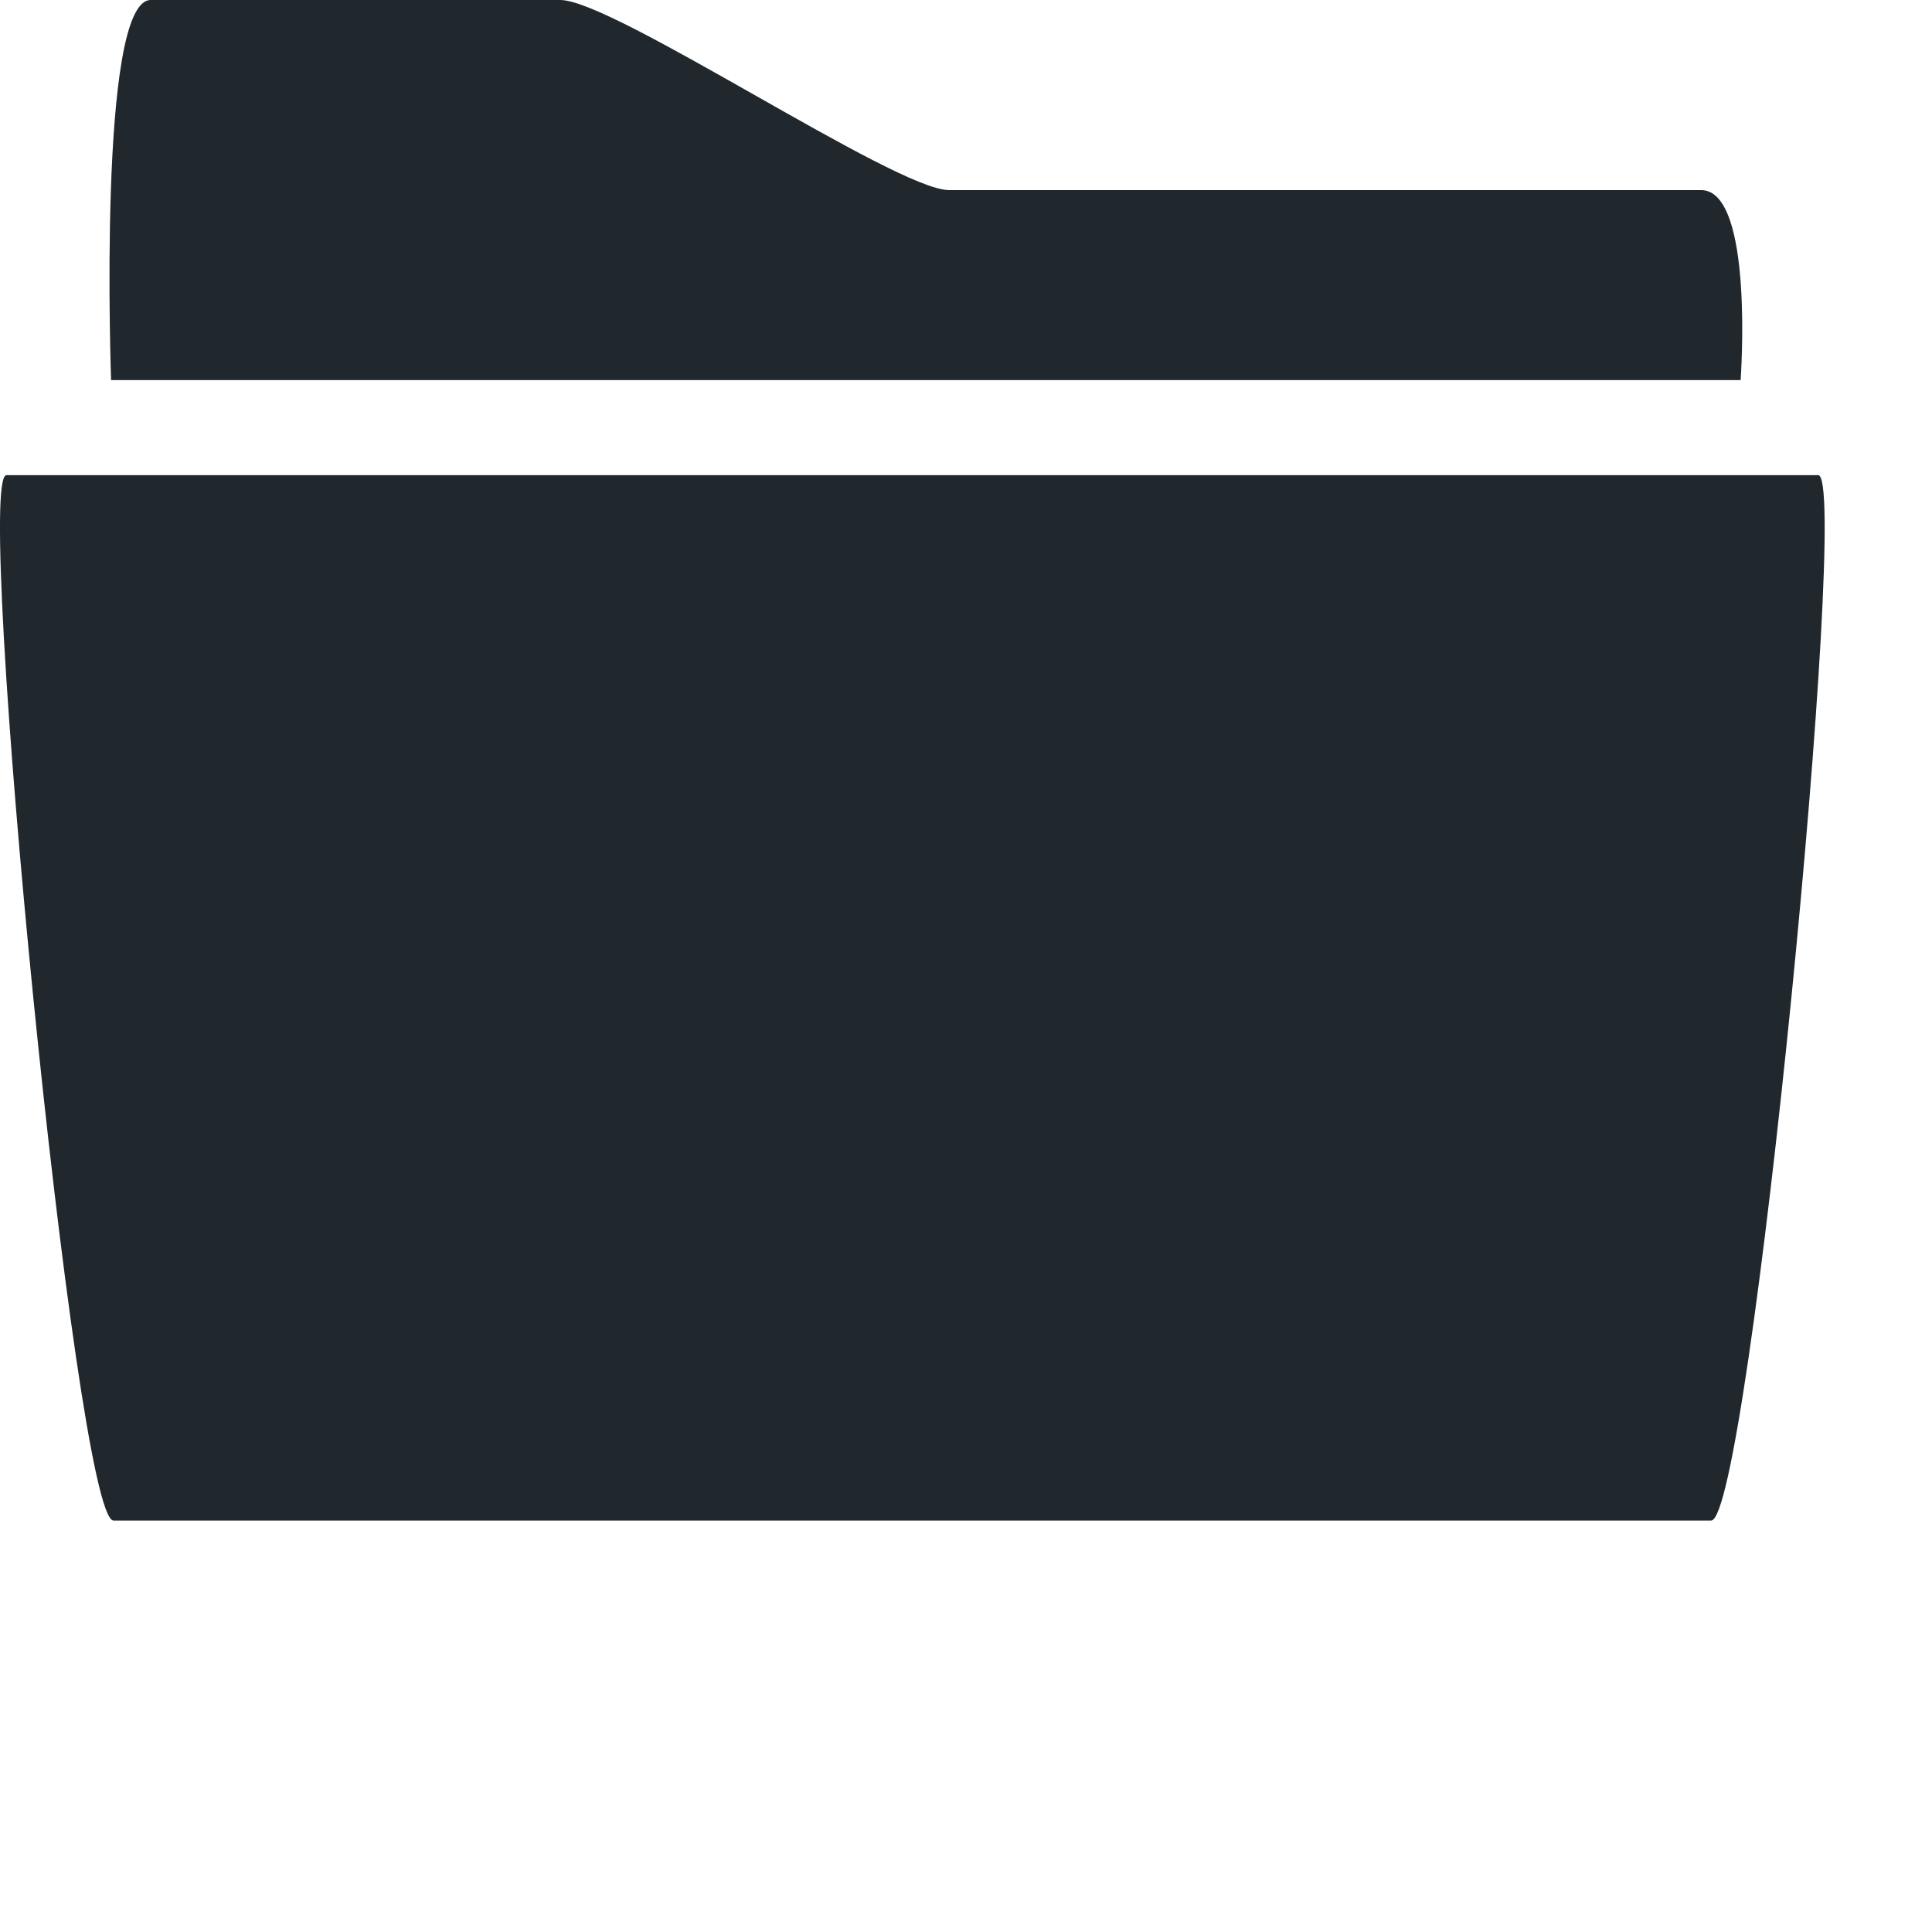
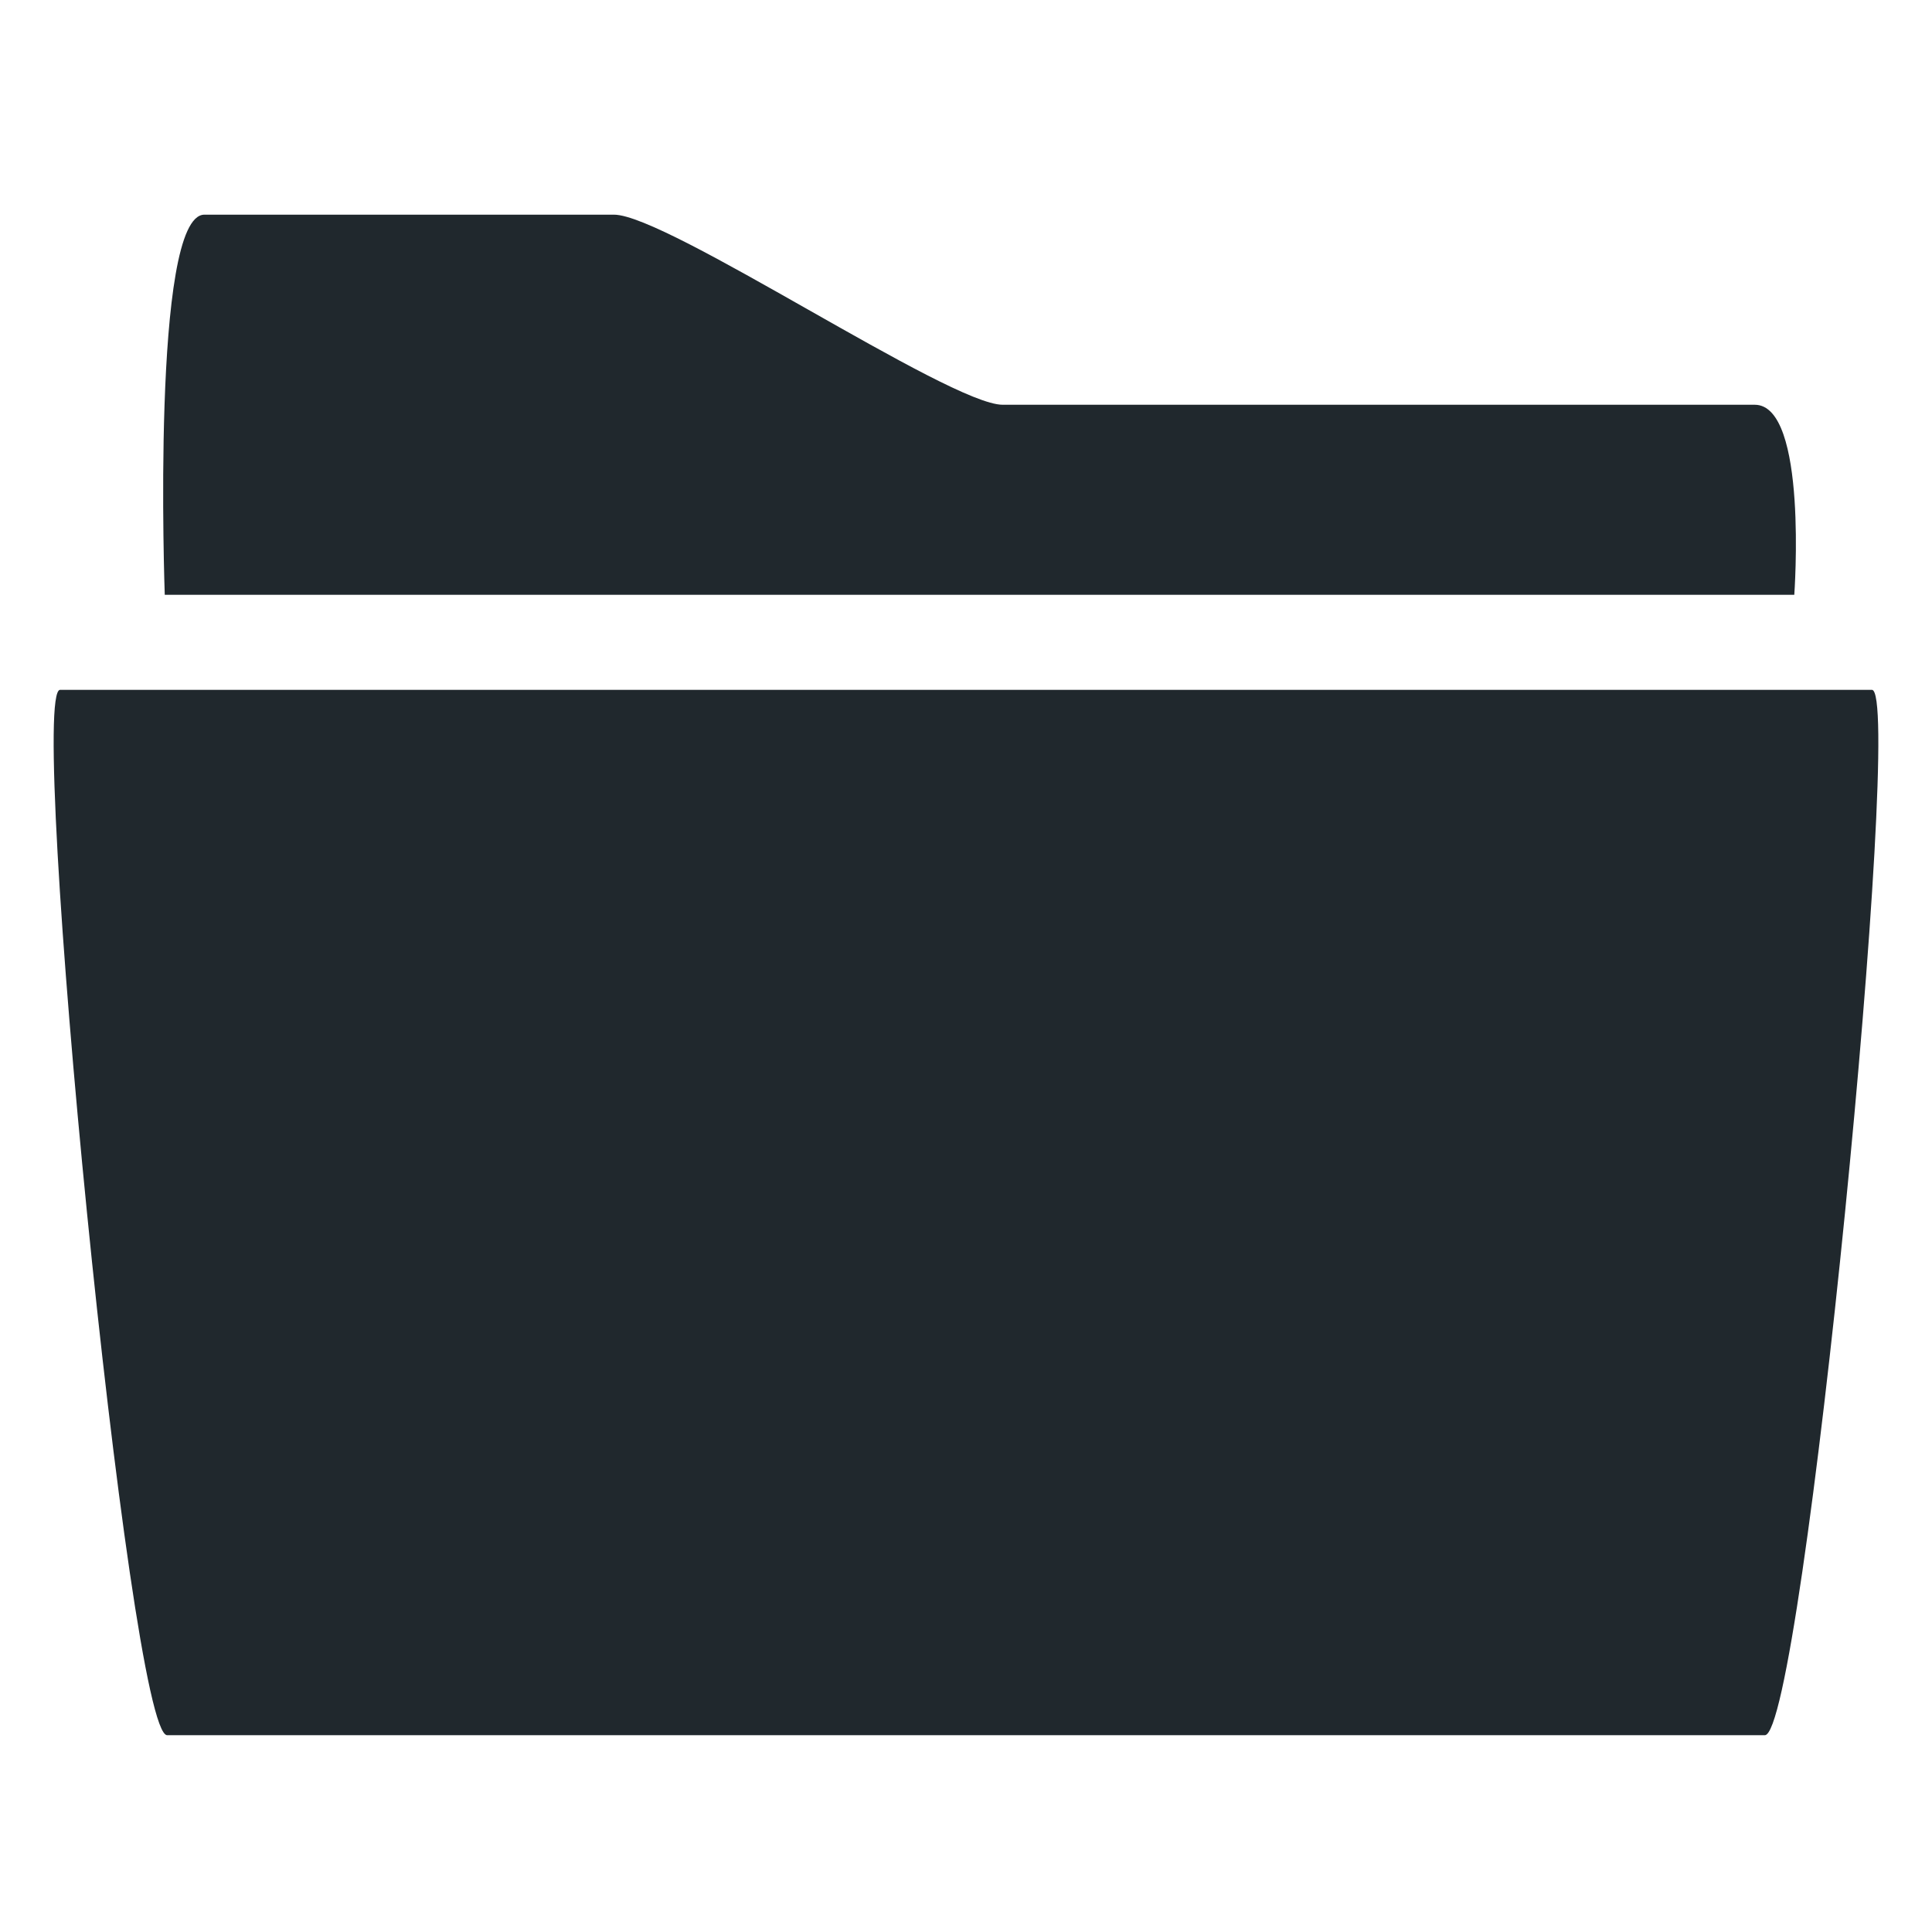
<svg xmlns="http://www.w3.org/2000/svg" width="36" height="36" viewBox="0 0 36 36">
-   <path fill="#20282D" fill-rule="evenodd" d="M31.697,3.542 L17.683,3.542 C16.69,3.542 11.433,0 10.44,0 L2.809,0 C1.813,0 2.07,7.083 2.07,7.083 L32.434,7.083 C32.434,7.083 32.692,3.542 31.697,3.542 Z M0.12,8.854 L33.88,8.854 C34.493,8.854 32.597,28.333 31.885,28.333 L2.115,28.333 C1.403,28.333 -0.493,8.854 0.12,8.854 Z" />
+   <path fill="#20282D" fill-rule="evenodd" d="M32.697,7.542 L18.683,7.542 C17.69,7.542 12.433,4 11.44,4 L3.809,4 C2.813,4 3.07,11.083 3.07,11.083 L33.434,11.083 C33.434,11.083 33.692,7.542 32.697,7.542 Z M1.12,12.854 C0.507,12.854 2.403,32.333 3.115,32.333 L32.885,32.333 C33.597,32.333 35.493,12.854 34.88,12.854 L1.12,12.854 Z" />
</svg>
